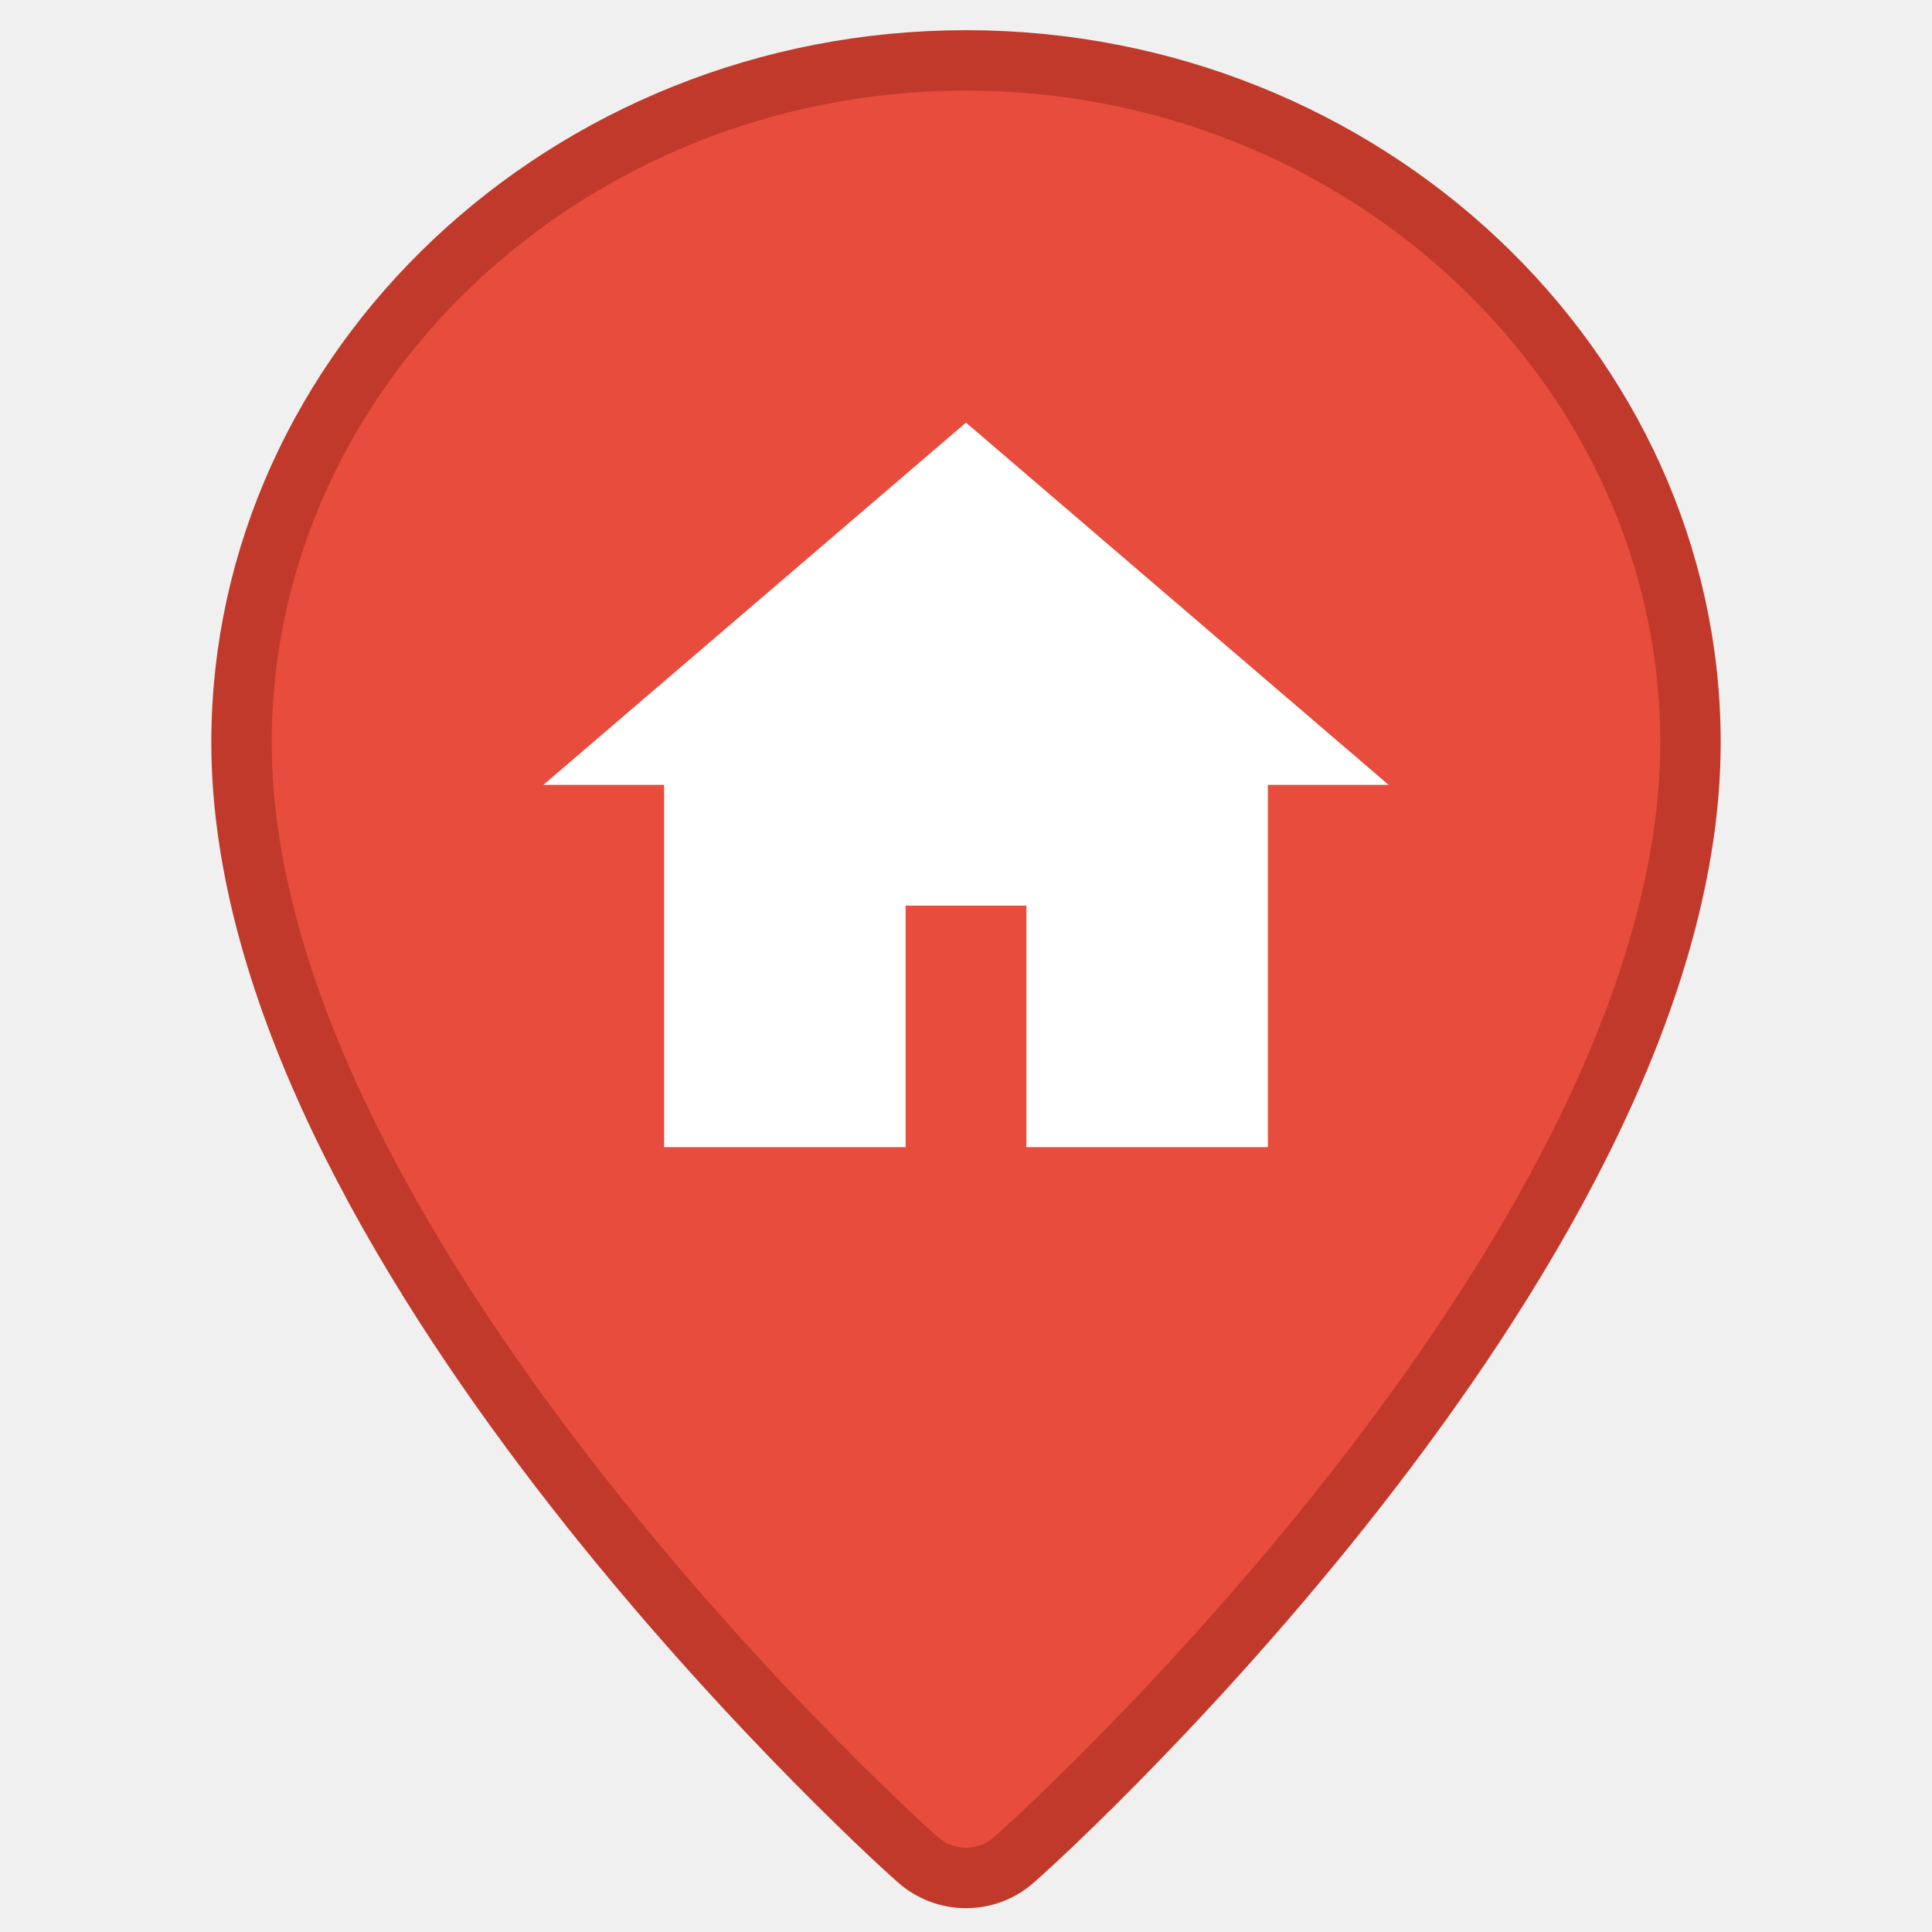
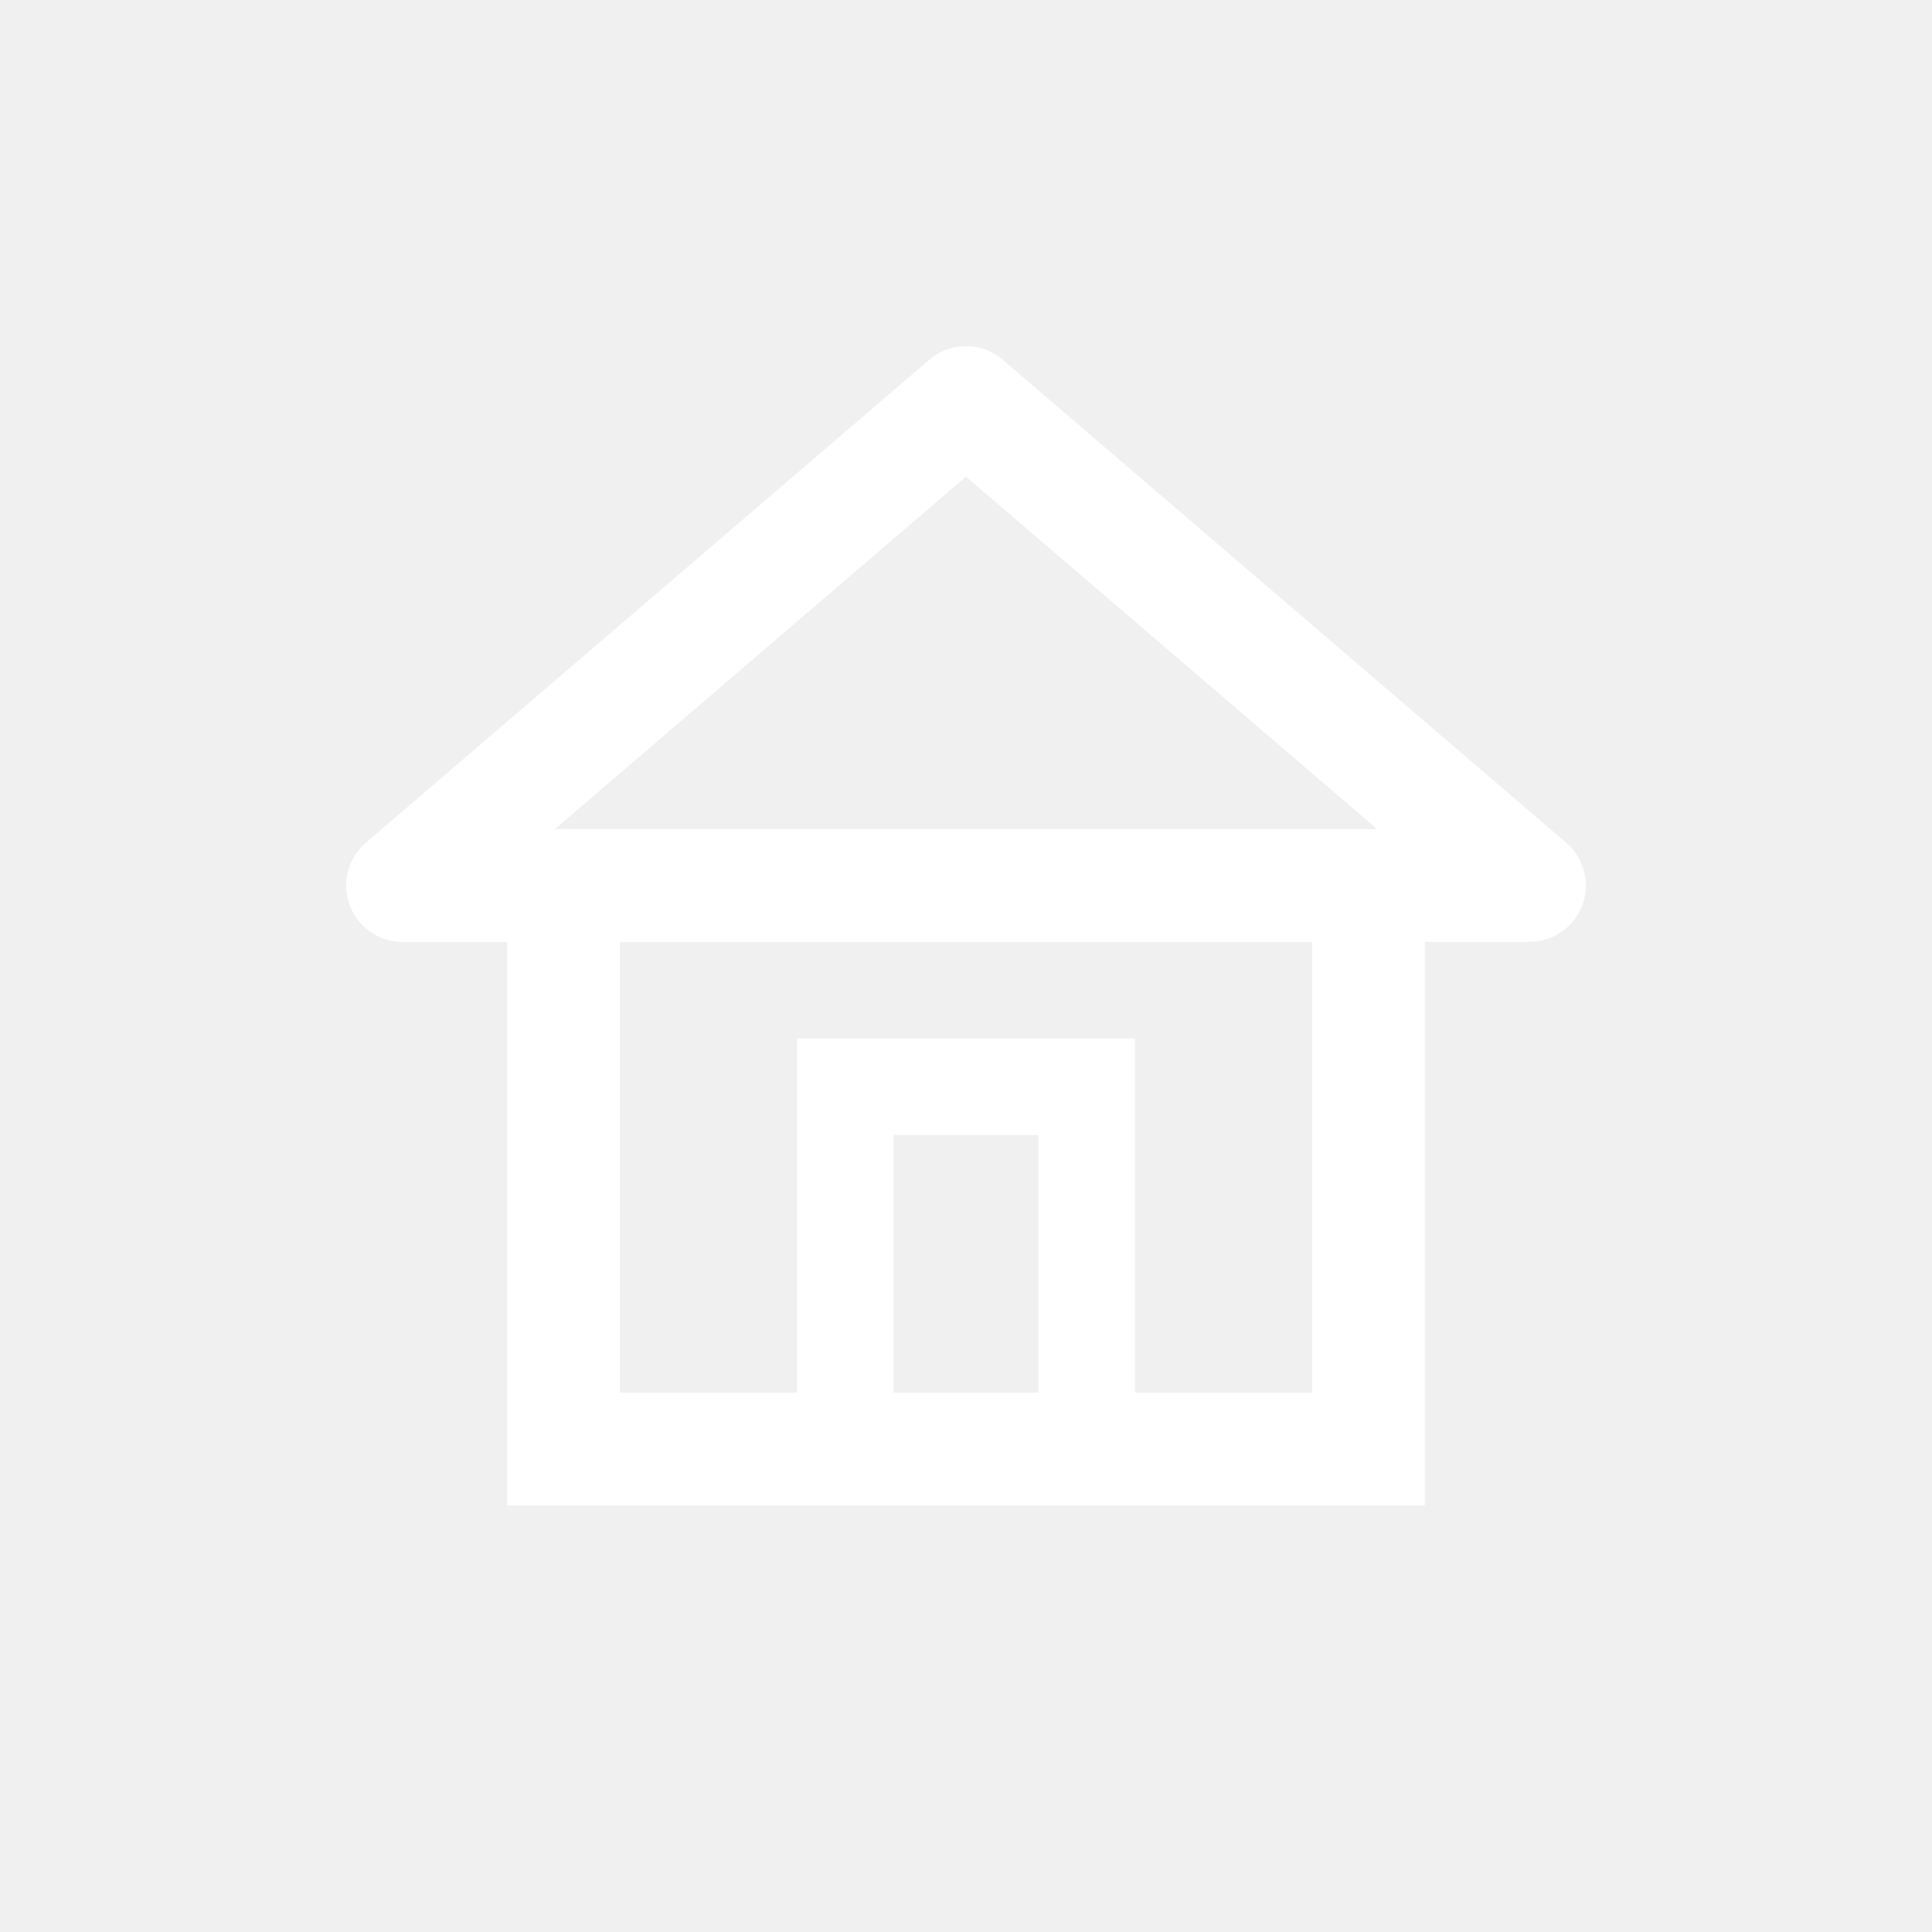
- <svg xmlns="http://www.w3.org/2000/svg" width="32" height="32" viewBox="0 0 32 32">
-   <path d="M16 1C9.4 1 4 6.1 4 12.3c0 8.2 10.4 17.8 11.2 18.5a1.2 1.2 0 0 0 1.6 0C17.6 30.1 28 20.5 28 12.3 28 6.1 22.6 1 16 1z" fill="#e74c3c" stroke="#c0392b" stroke-width="1" />
-   <path d="M16 7l-7 6h2v6h4v-4h2v4h4v-6h2z" fill="#fff" />
+ <svg xmlns="http://www.w3.org/2000/svg" width="16" height="16" viewBox="0 0 24 24">
+   <path d="M12 5L5 11h14z" fill="none" stroke="#fff" stroke-width="1.4" stroke-linejoin="round" />
+   <rect x="7" y="11" width="10" height="7" fill="none" stroke="#fff" stroke-width="1.4" />
+   <rect x="10.5" y="13.5" width="3" height="4.5" fill="none" stroke="#fff" stroke-width="1.2" />
</svg>
